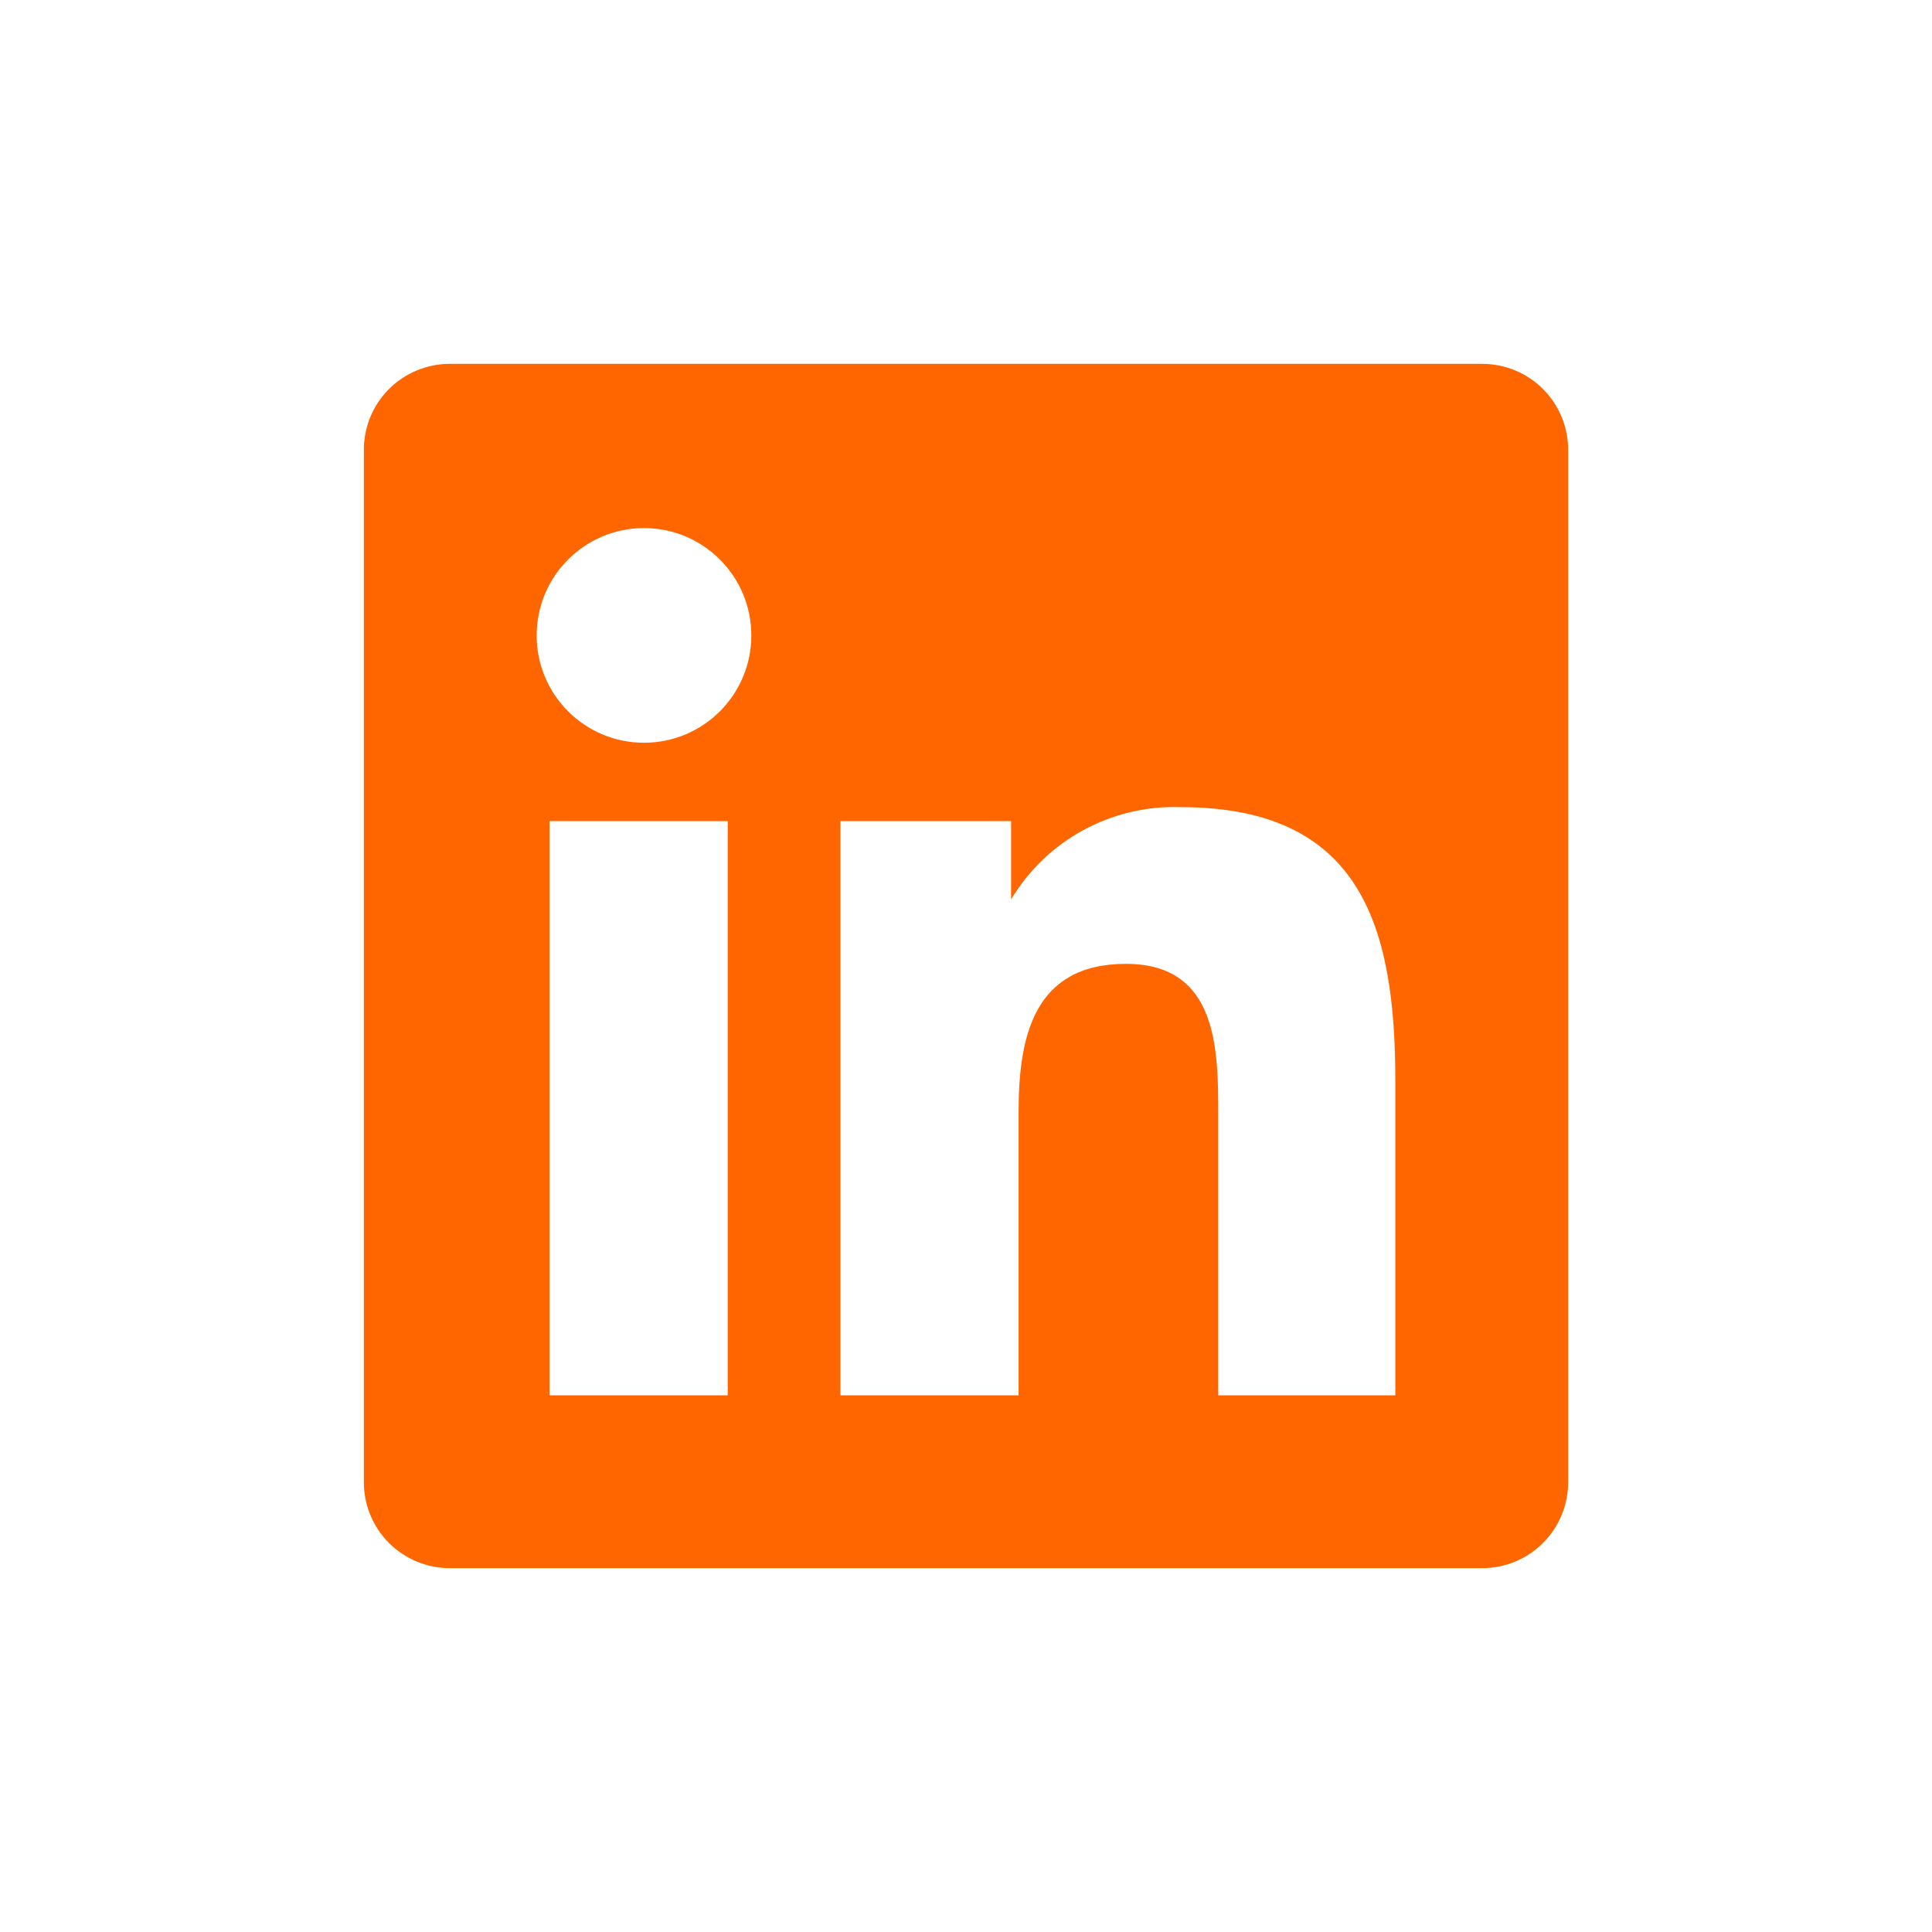
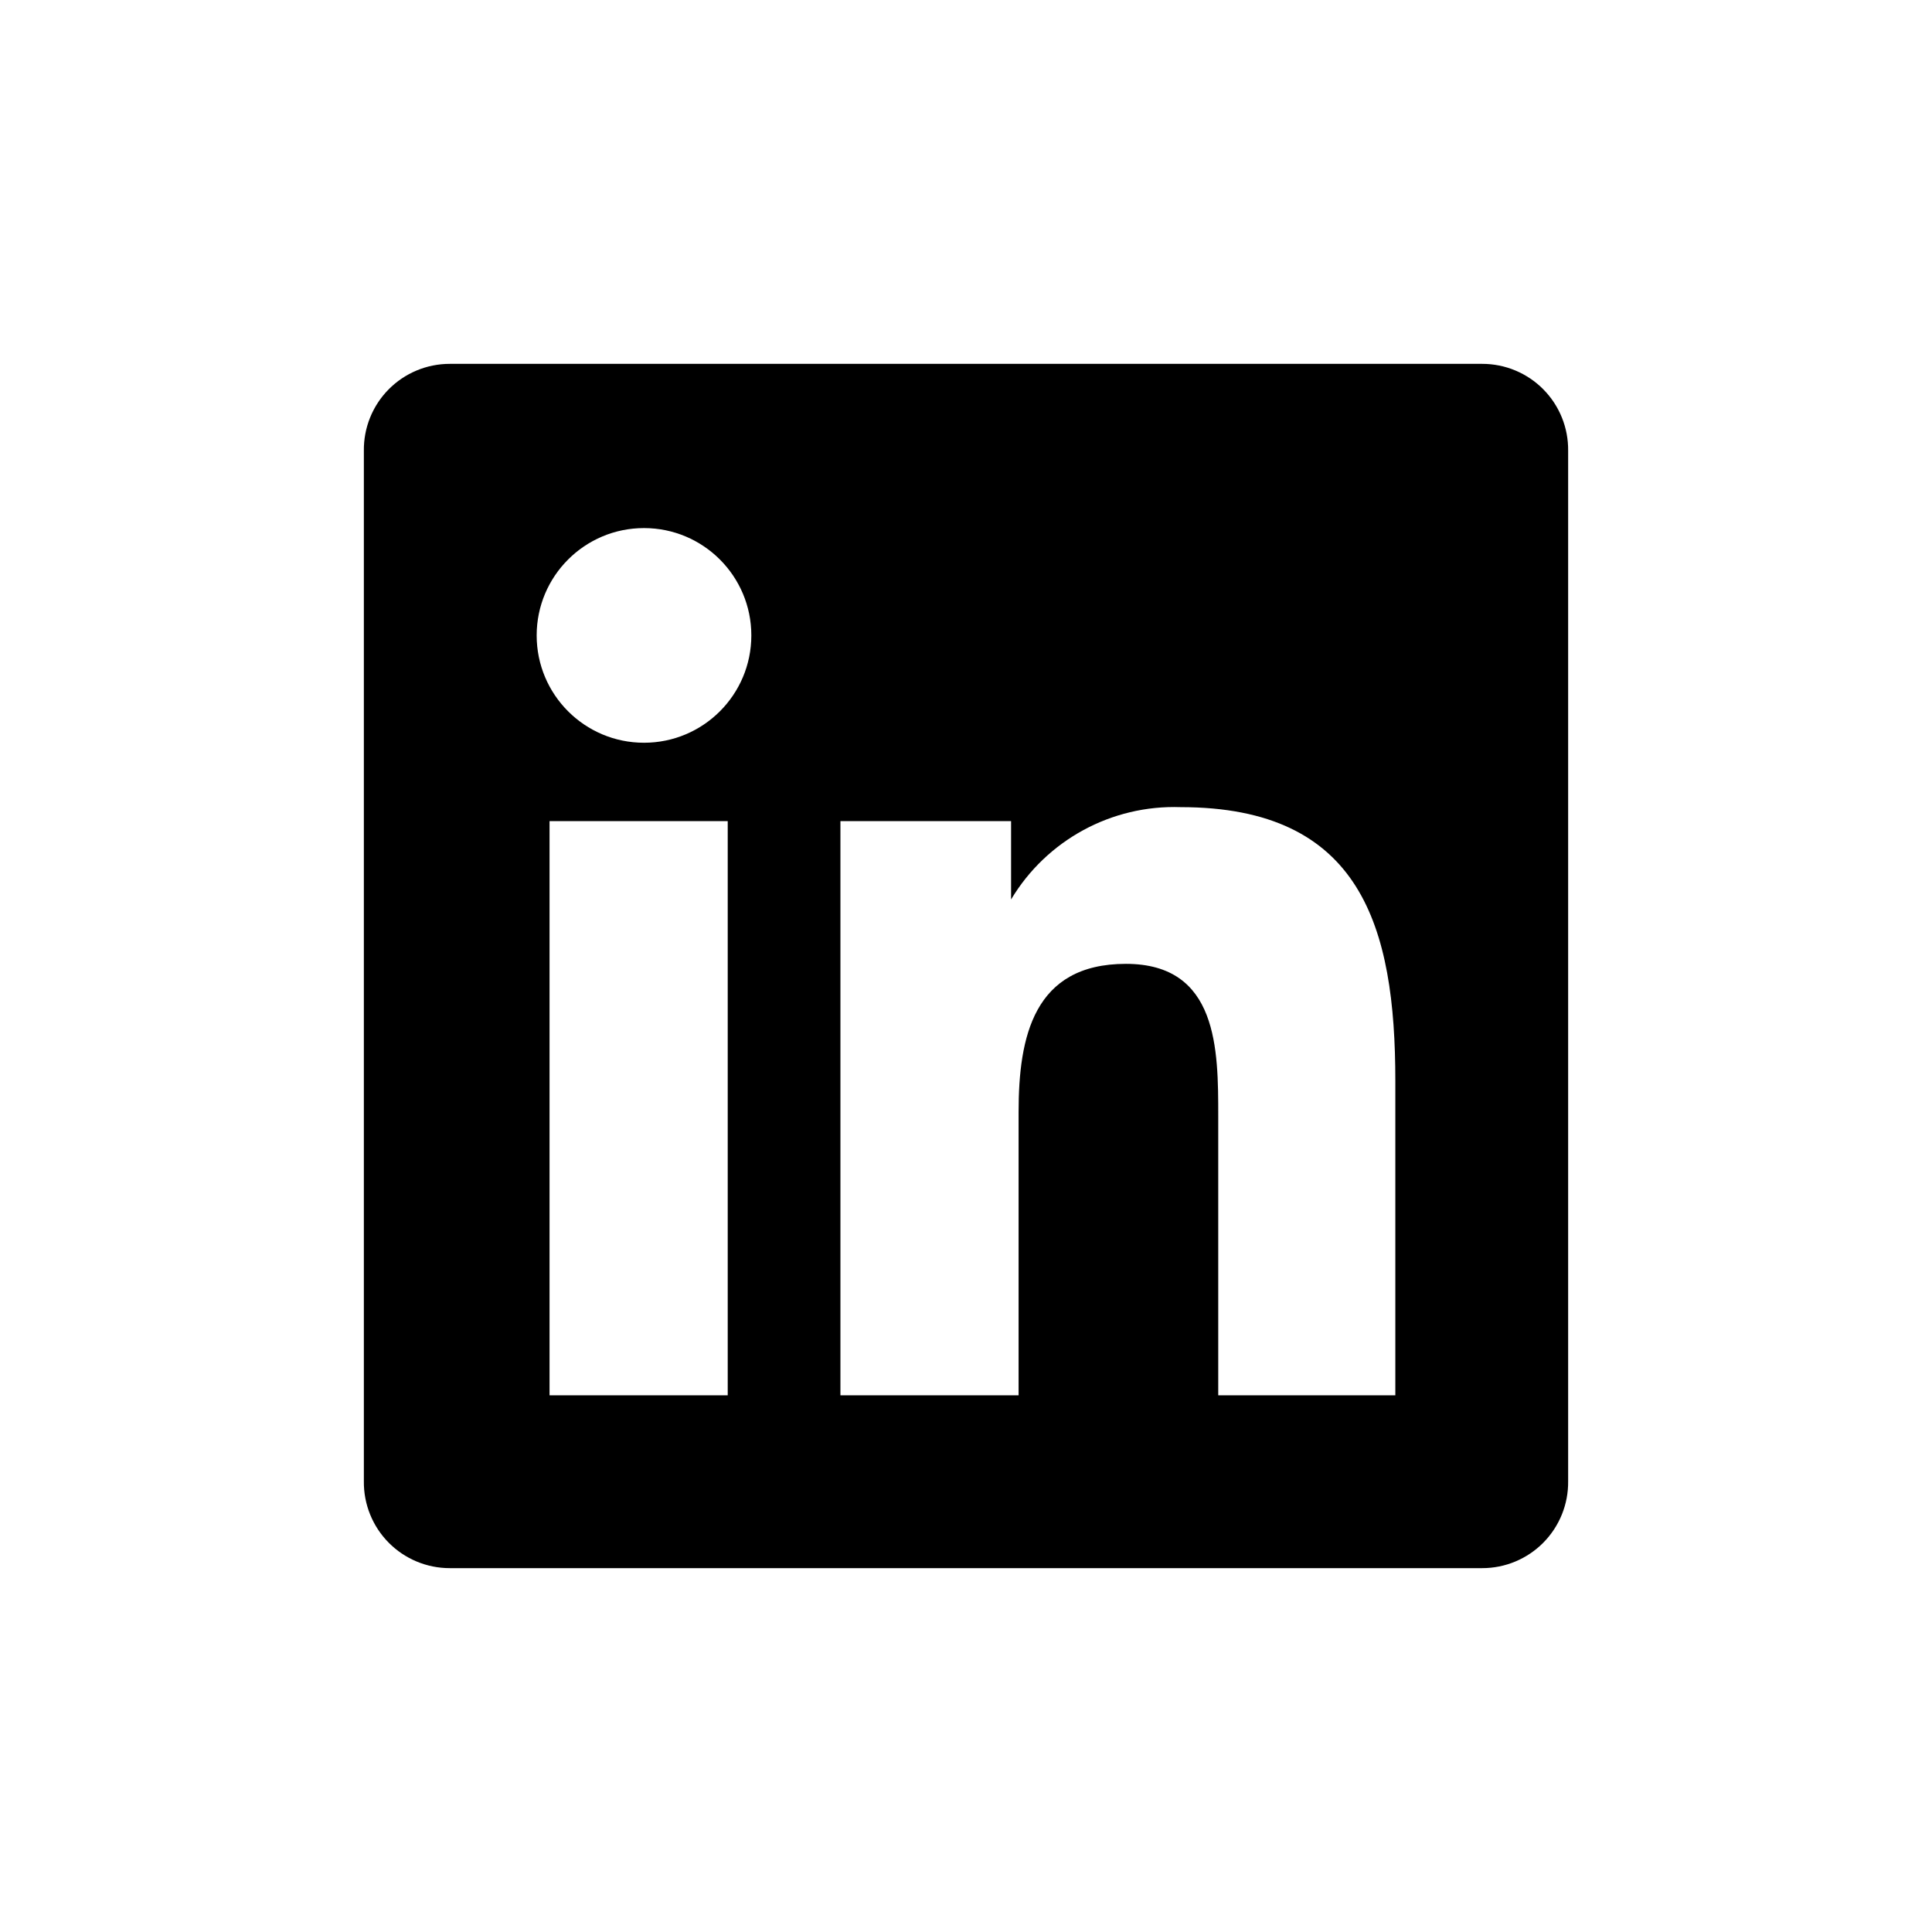
<svg xmlns="http://www.w3.org/2000/svg" id="圖層_1" data-name="圖層 1" viewBox="0 0 18 18">
-   <defs>
-     <style>.cls-1{fill:#f60;}</style>
-   </defs>
  <path class="cls-1" d="M13.81,3.39H4.19a.8.8,0,0,0-.8.81v9.6a.8.8,0,0,0,.8.81h9.62a.8.8,0,0,0,.8-.81V4.2A.8.8,0,0,0,13.81,3.39ZM6.78,13H5.12V7.65H6.78V13ZM6,6.92a1,1,0,1,1,1-1A1,1,0,0,1,6,6.92ZM13,13H11.35V10.4c0-.62,0-1.42-.86-1.42s-1,.68-1,1.38V13H7.83V7.65H9.42v.73h0A1.77,1.77,0,0,1,11,7.52c1.68,0,2,1.11,2,2.55Z" />
</svg>
